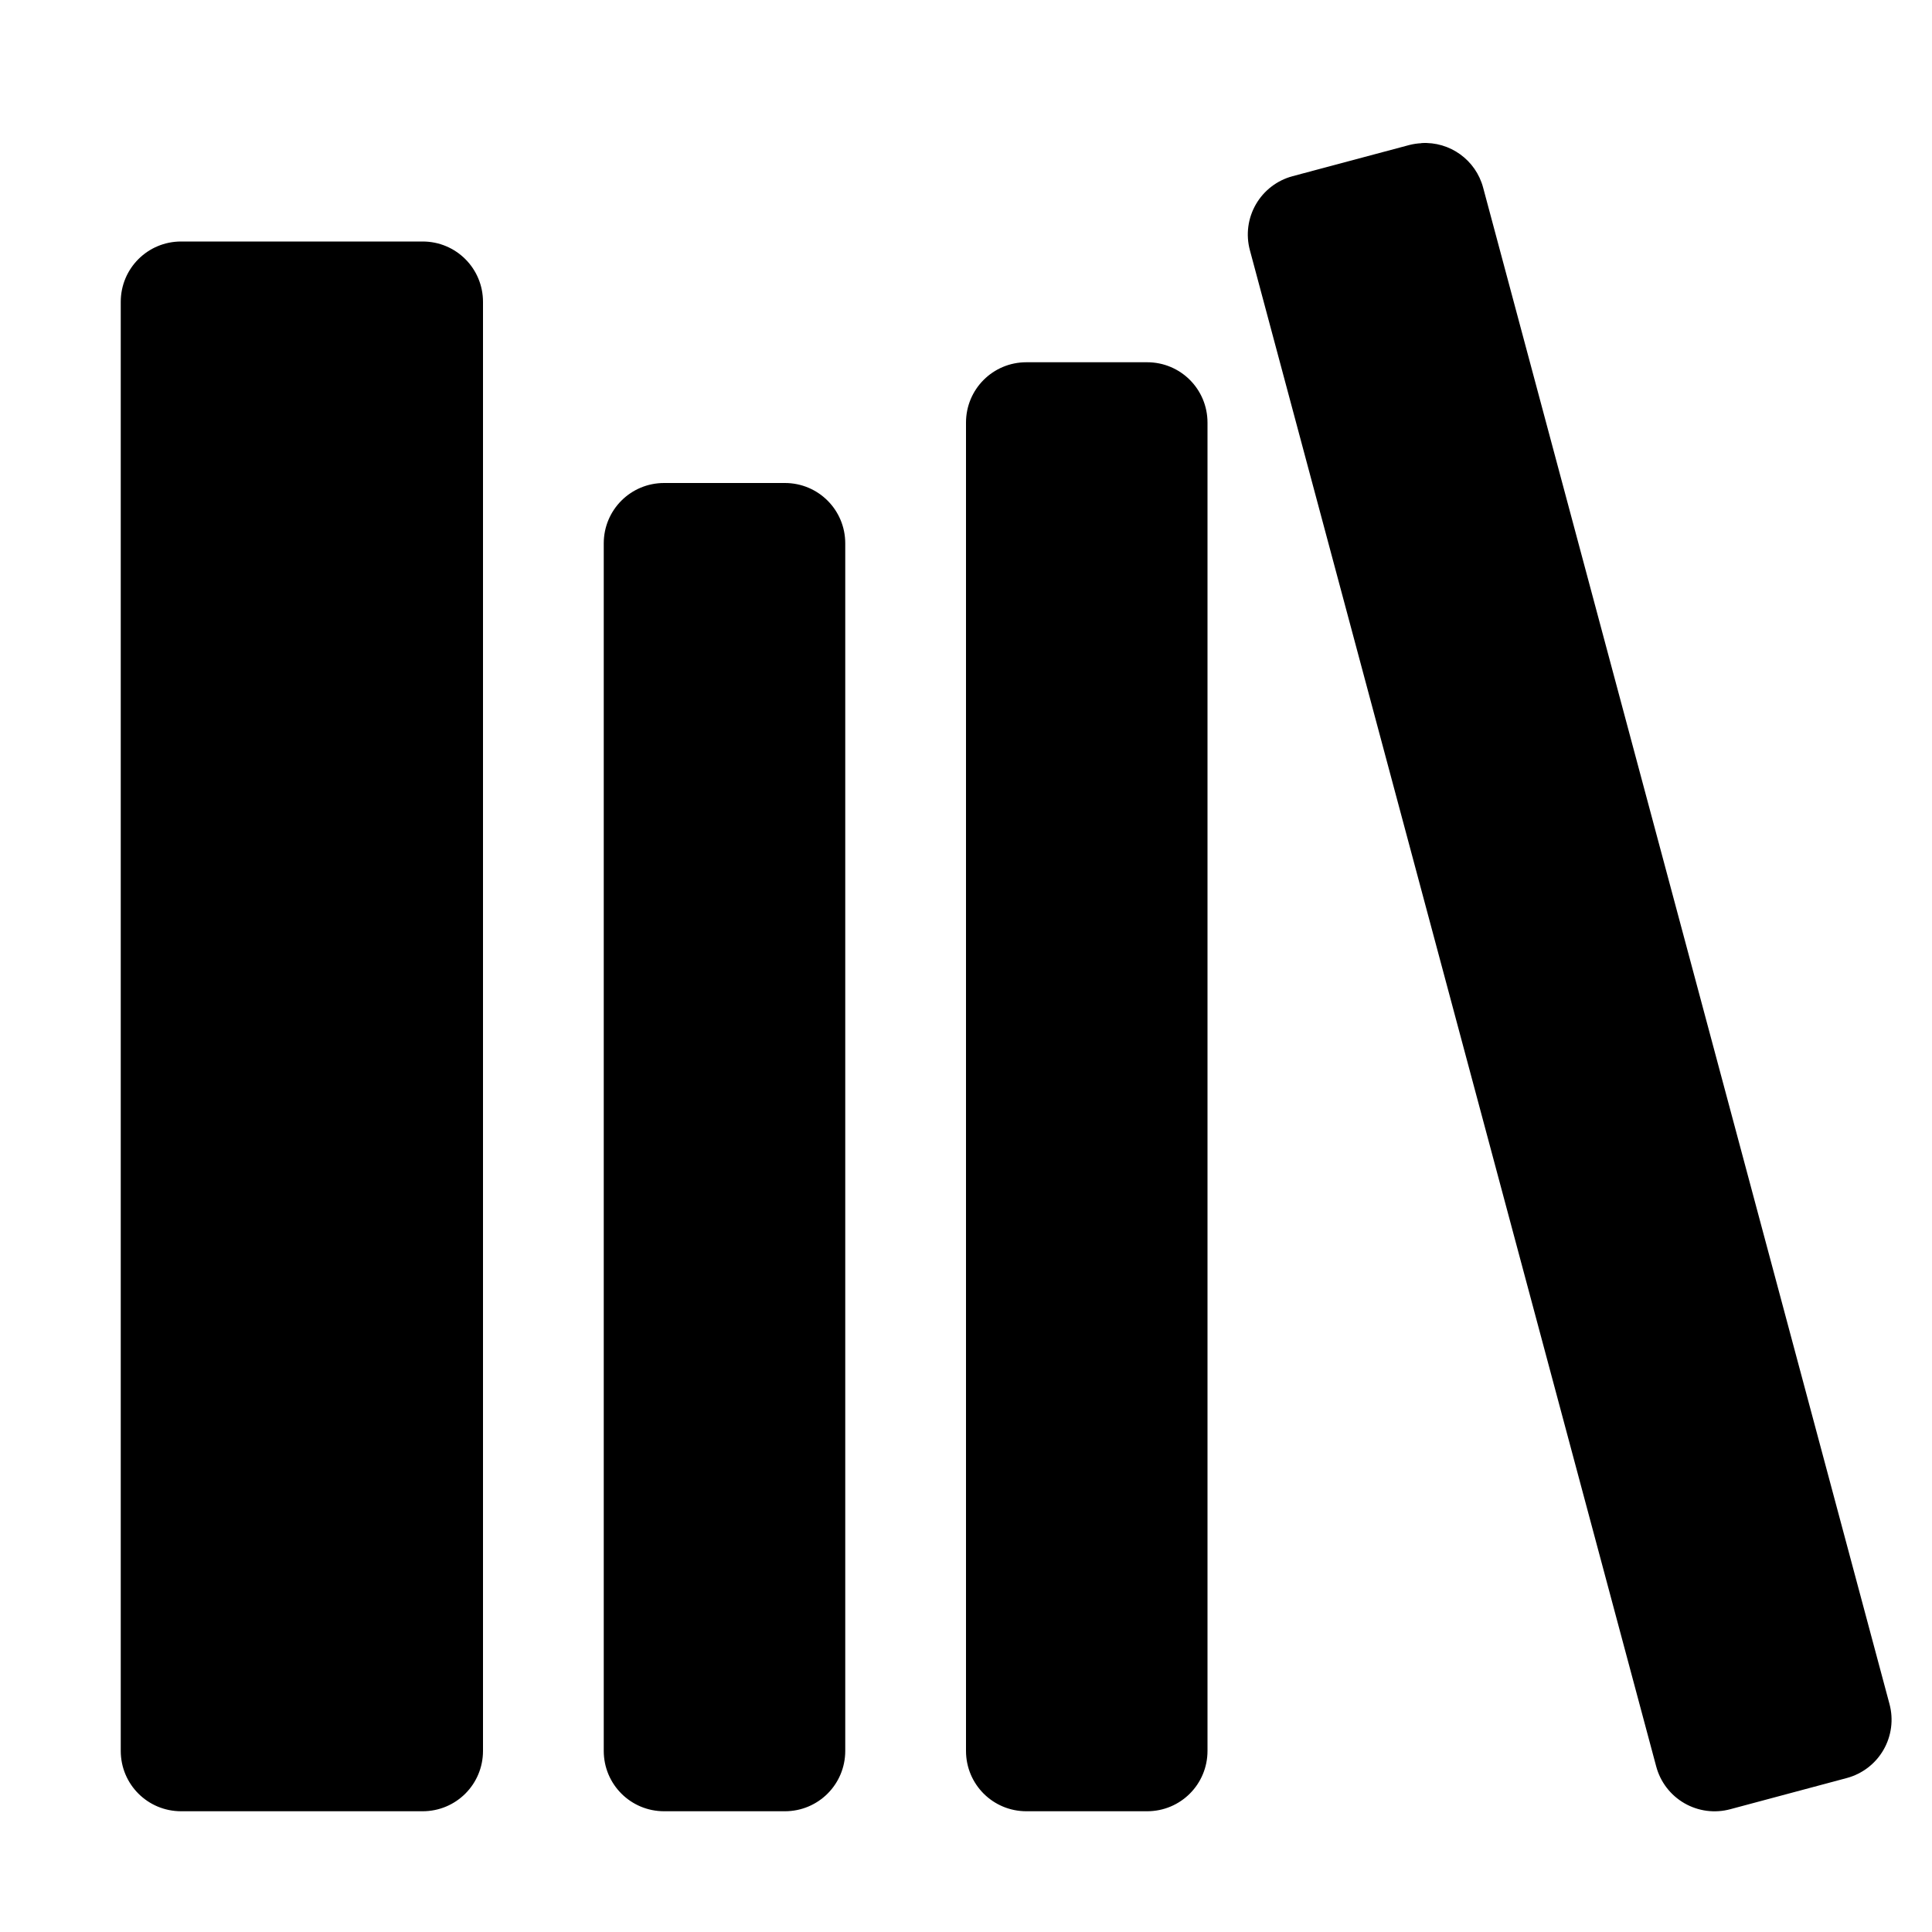
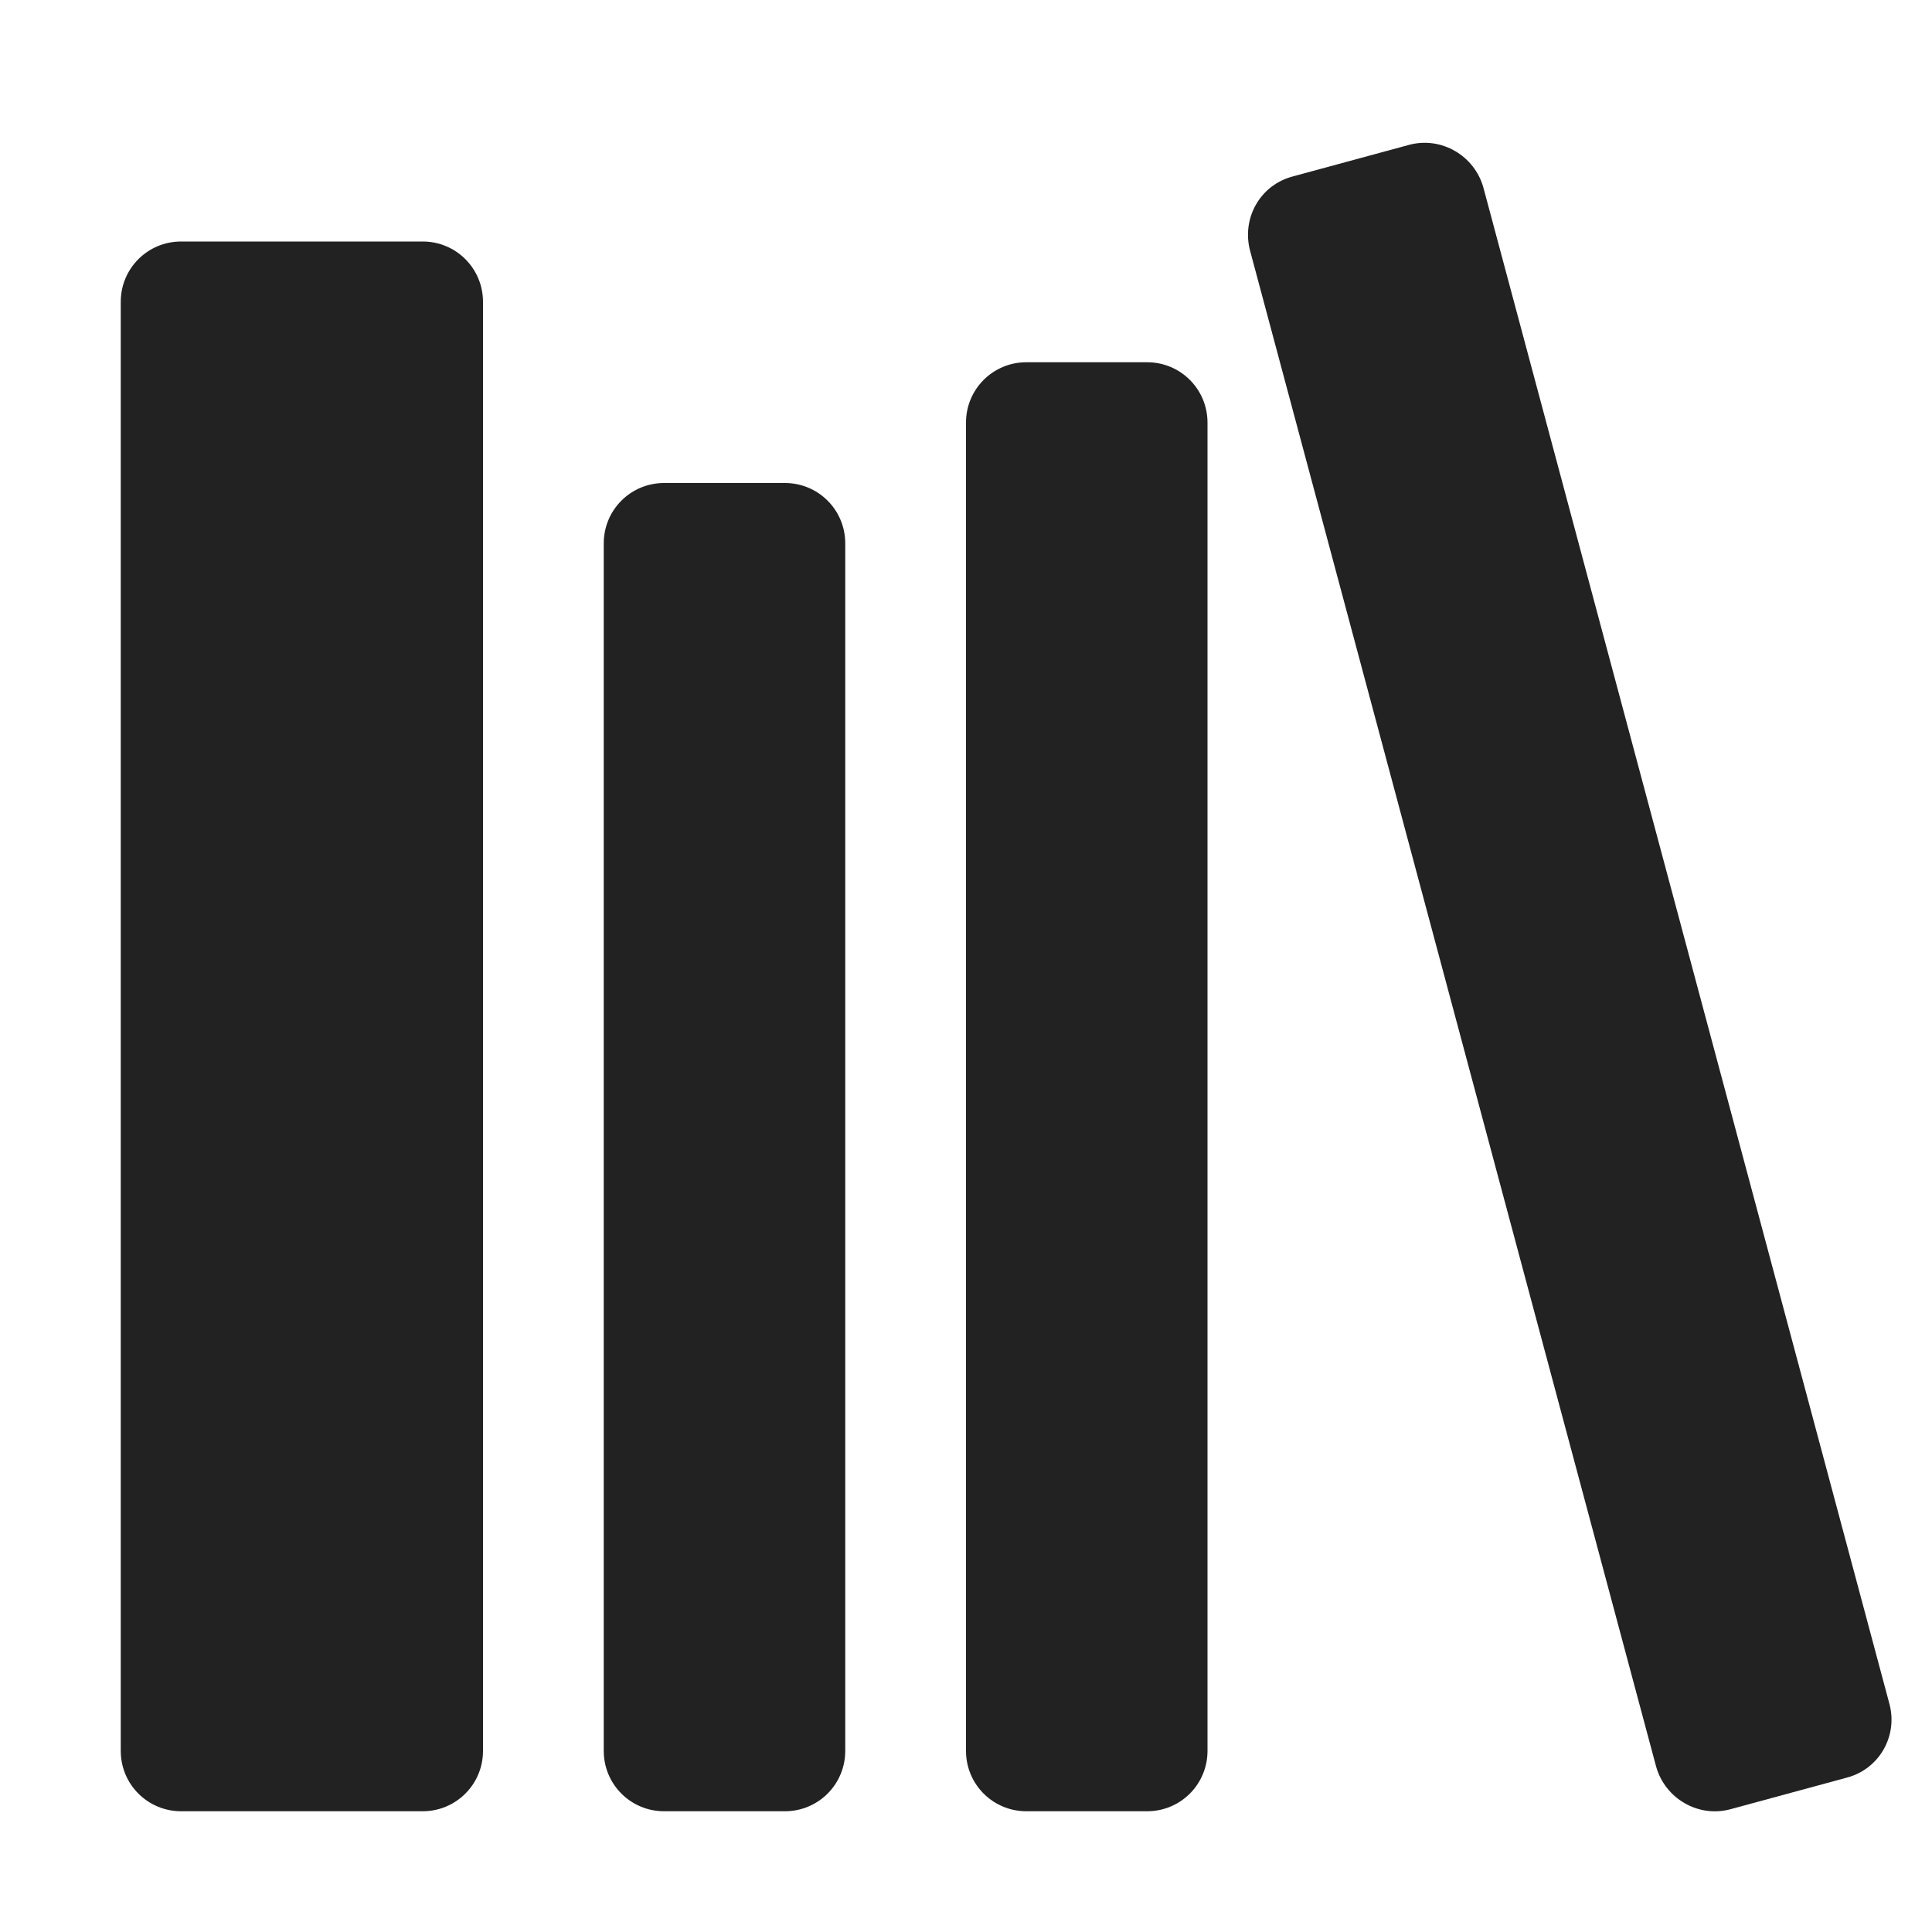
- <svg xmlns="http://www.w3.org/2000/svg" width="16" height="16">
-   <path fill="currentColor" d="M11.771 1.186a.498.498 0 0 0-.1.015l-.966.258a.5.5 0 0 0-.354.613l3.365 12.557a.5.5 0 0 0 .614.354l.964-.258a.5.5 0 0 0 .354-.613L12.283 1.555a.498.498 0 0 0-.512-.37M1.5 2c-.277 0-.5.223-.5.5v12c0 .277.223.5.5.5h2c.277 0 .5-.223.5-.5v-12c0-.277-.223-.5-.5-.5zm7 1c-.277 0-.5.223-.5.5v11c0 .277.223.5.5.5h1c.277 0 .5-.223.5-.5v-11c0-.277-.223-.5-.5-.5zm-3 1c-.277 0-.5.223-.5.5v10c0 .277.223.5.5.5h1c.277 0 .5-.223.5-.5v-10c0-.277-.223-.5-.5-.5z" />
+ <svg xmlns="http://www.w3.org/2000/svg" height="16px" viewBox="0 0 16 16" width="16px">
+   <g fill="#222222">
+     <path d="m 1.5 2 h 2 c 0.277 0 0.5 0.223 0.5 0.5 v 12 c 0 0.277 -0.223 0.5 -0.5 0.5 h -2 c -0.277 0 -0.5 -0.223 -0.5 -0.5 v -12 c 0 -0.277 0.223 -0.5 0.5 -0.5 z m 0 0" />
+     <path d="m 5.5 4 h 1 c 0.277 0 0.5 0.223 0.5 0.5 v 10 c 0 0.277 -0.223 0.5 -0.5 0.5 h -1 c -0.277 0 -0.5 -0.223 -0.5 -0.5 v -10 c 0 -0.277 0.223 -0.5 0.5 -0.5 z m 0 0" />
+     <path d="m 8.5 3 h 1 c 0.277 0 0.5 0.223 0.5 0.5 v 11 c 0 0.277 -0.223 0.5 -0.5 0.5 h -1 c -0.277 0 -0.5 -0.223 -0.5 -0.5 v -11 c 0 -0.277 0.223 -0.5 0.5 -0.5 z m 0 0" />
+     <path d="m 10.707 1.461 l 0.965 -0.262 c 0.266 -0.07 0.539 0.09 0.613 0.355 l 3.363 12.559 c 0.07 0.266 -0.086 0.539 -0.355 0.609 l -0.965 0.262 c -0.266 0.07 -0.539 -0.09 -0.613 -0.355 l -3.363 -12.555 c -0.07 -0.27 0.086 -0.543 0.355 -0.613 z m 0 0" />
+   </g>
</svg>
